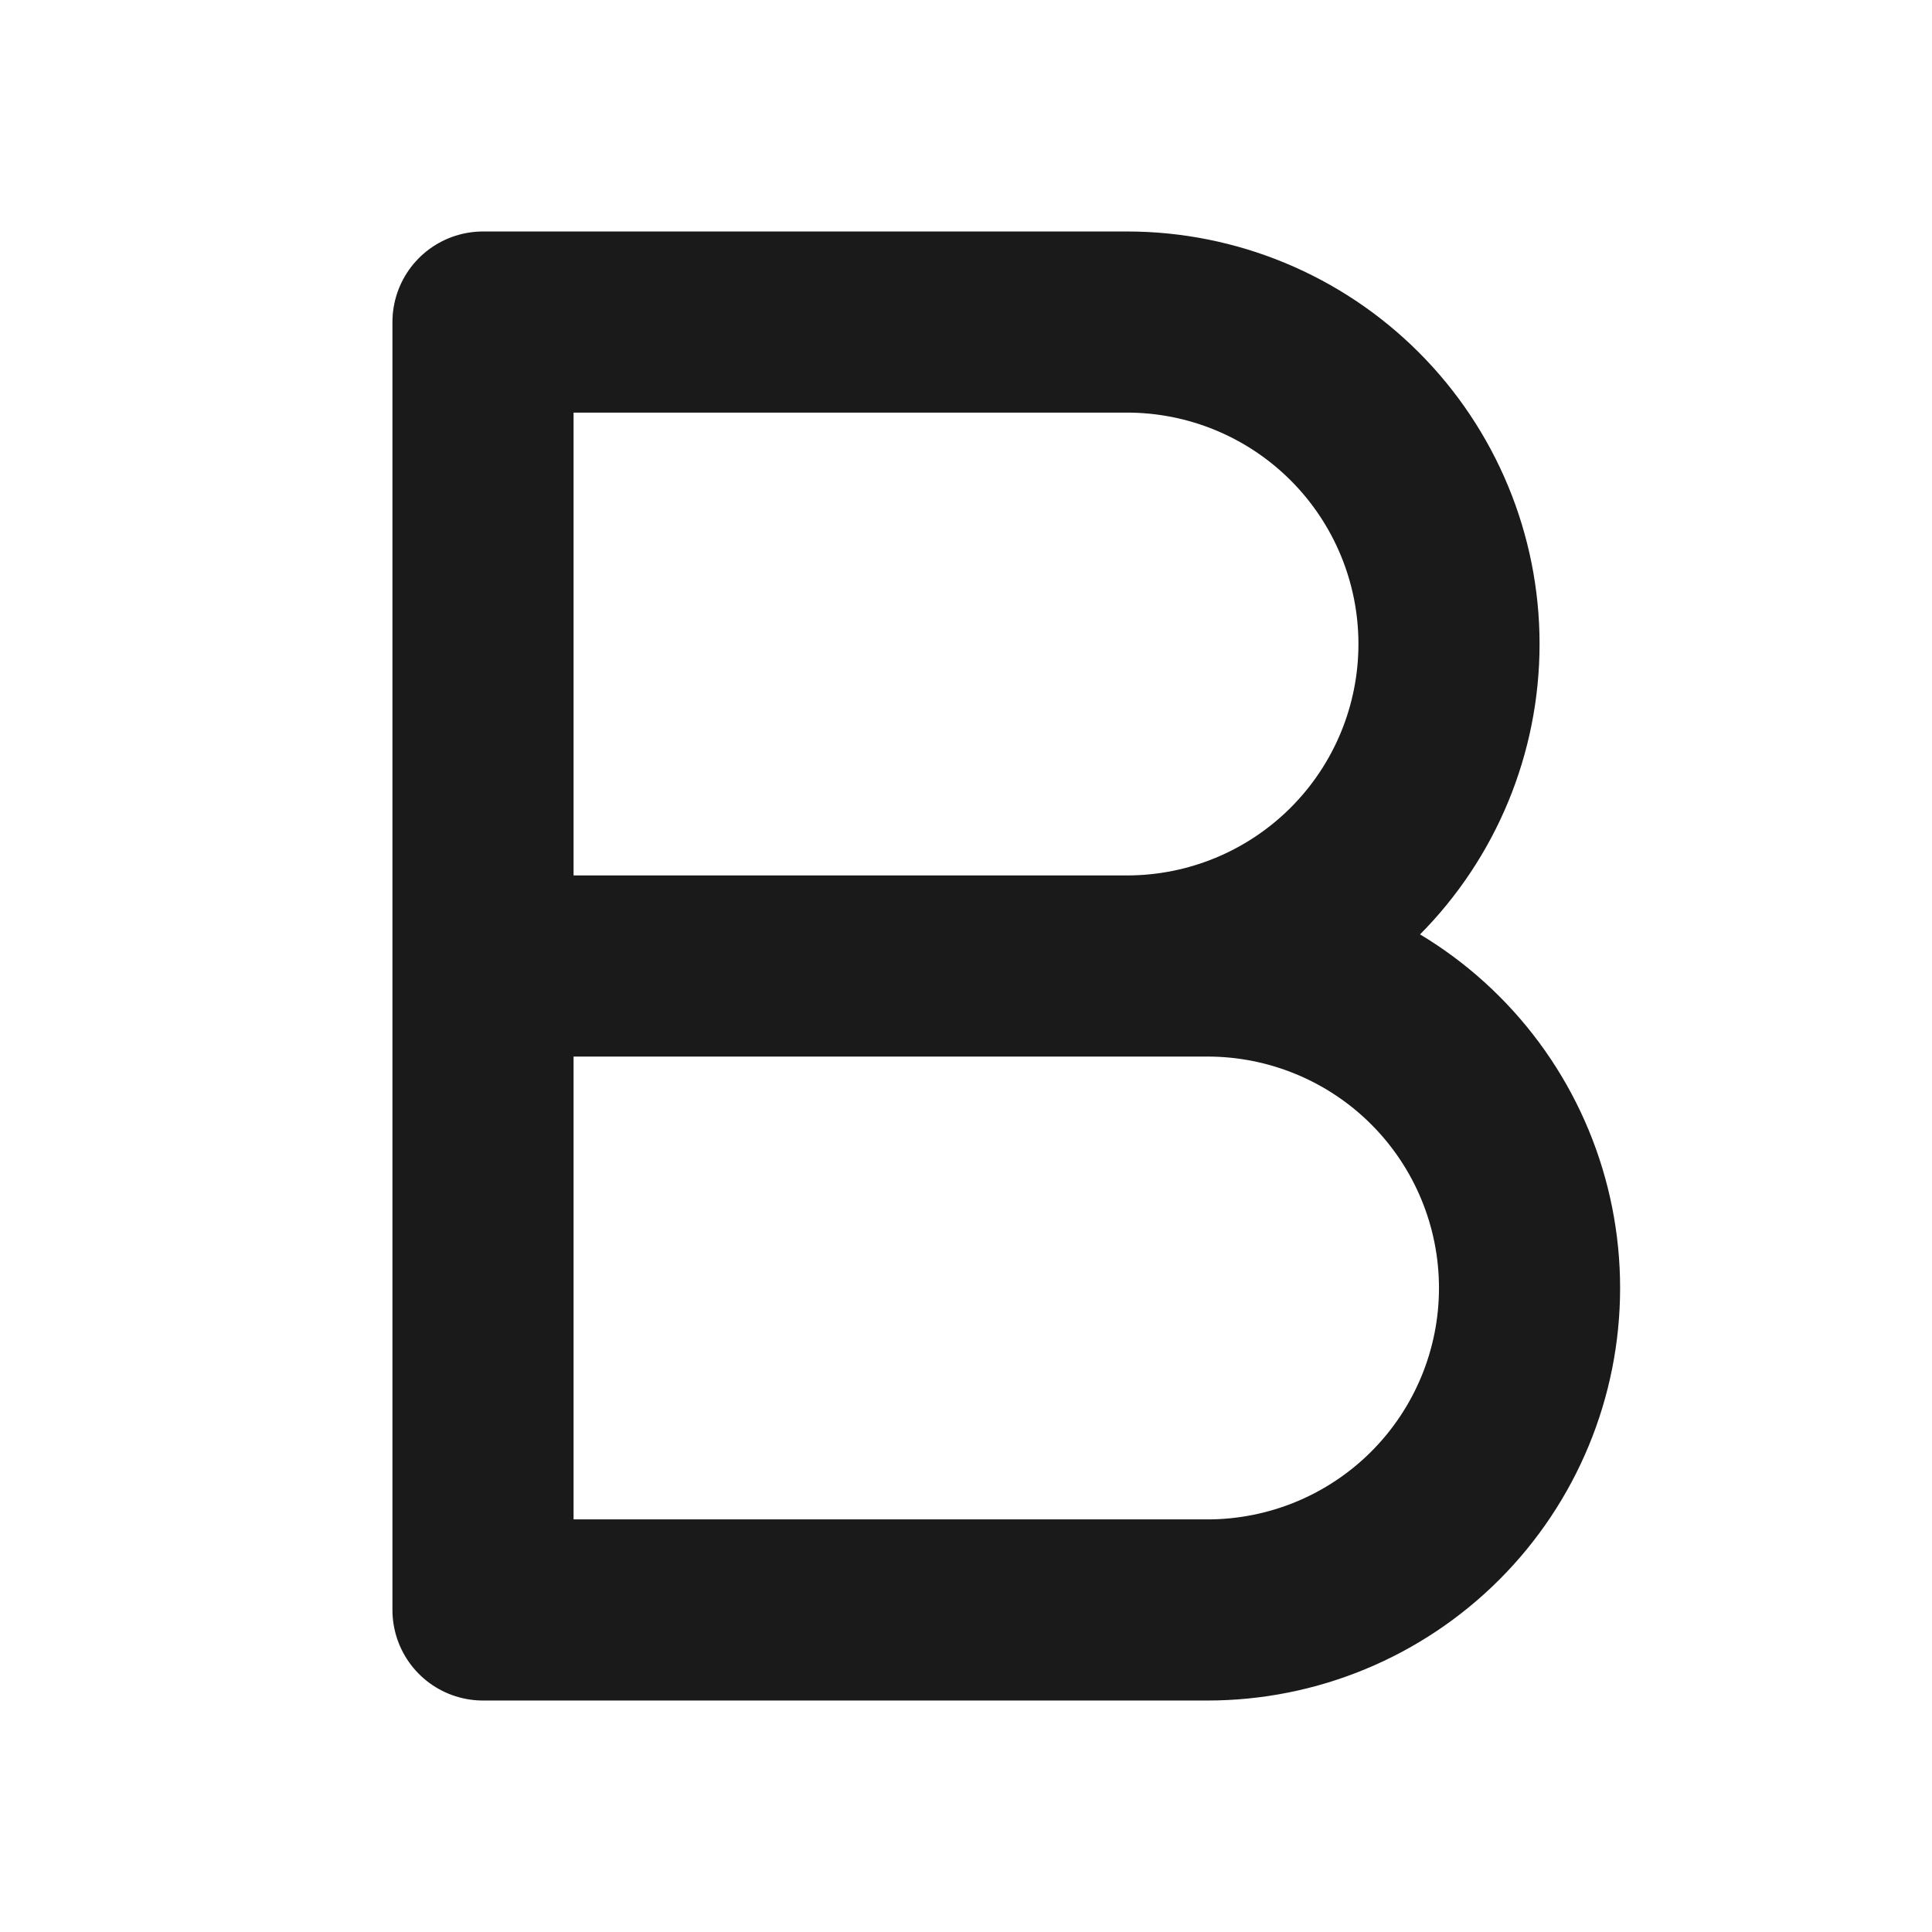
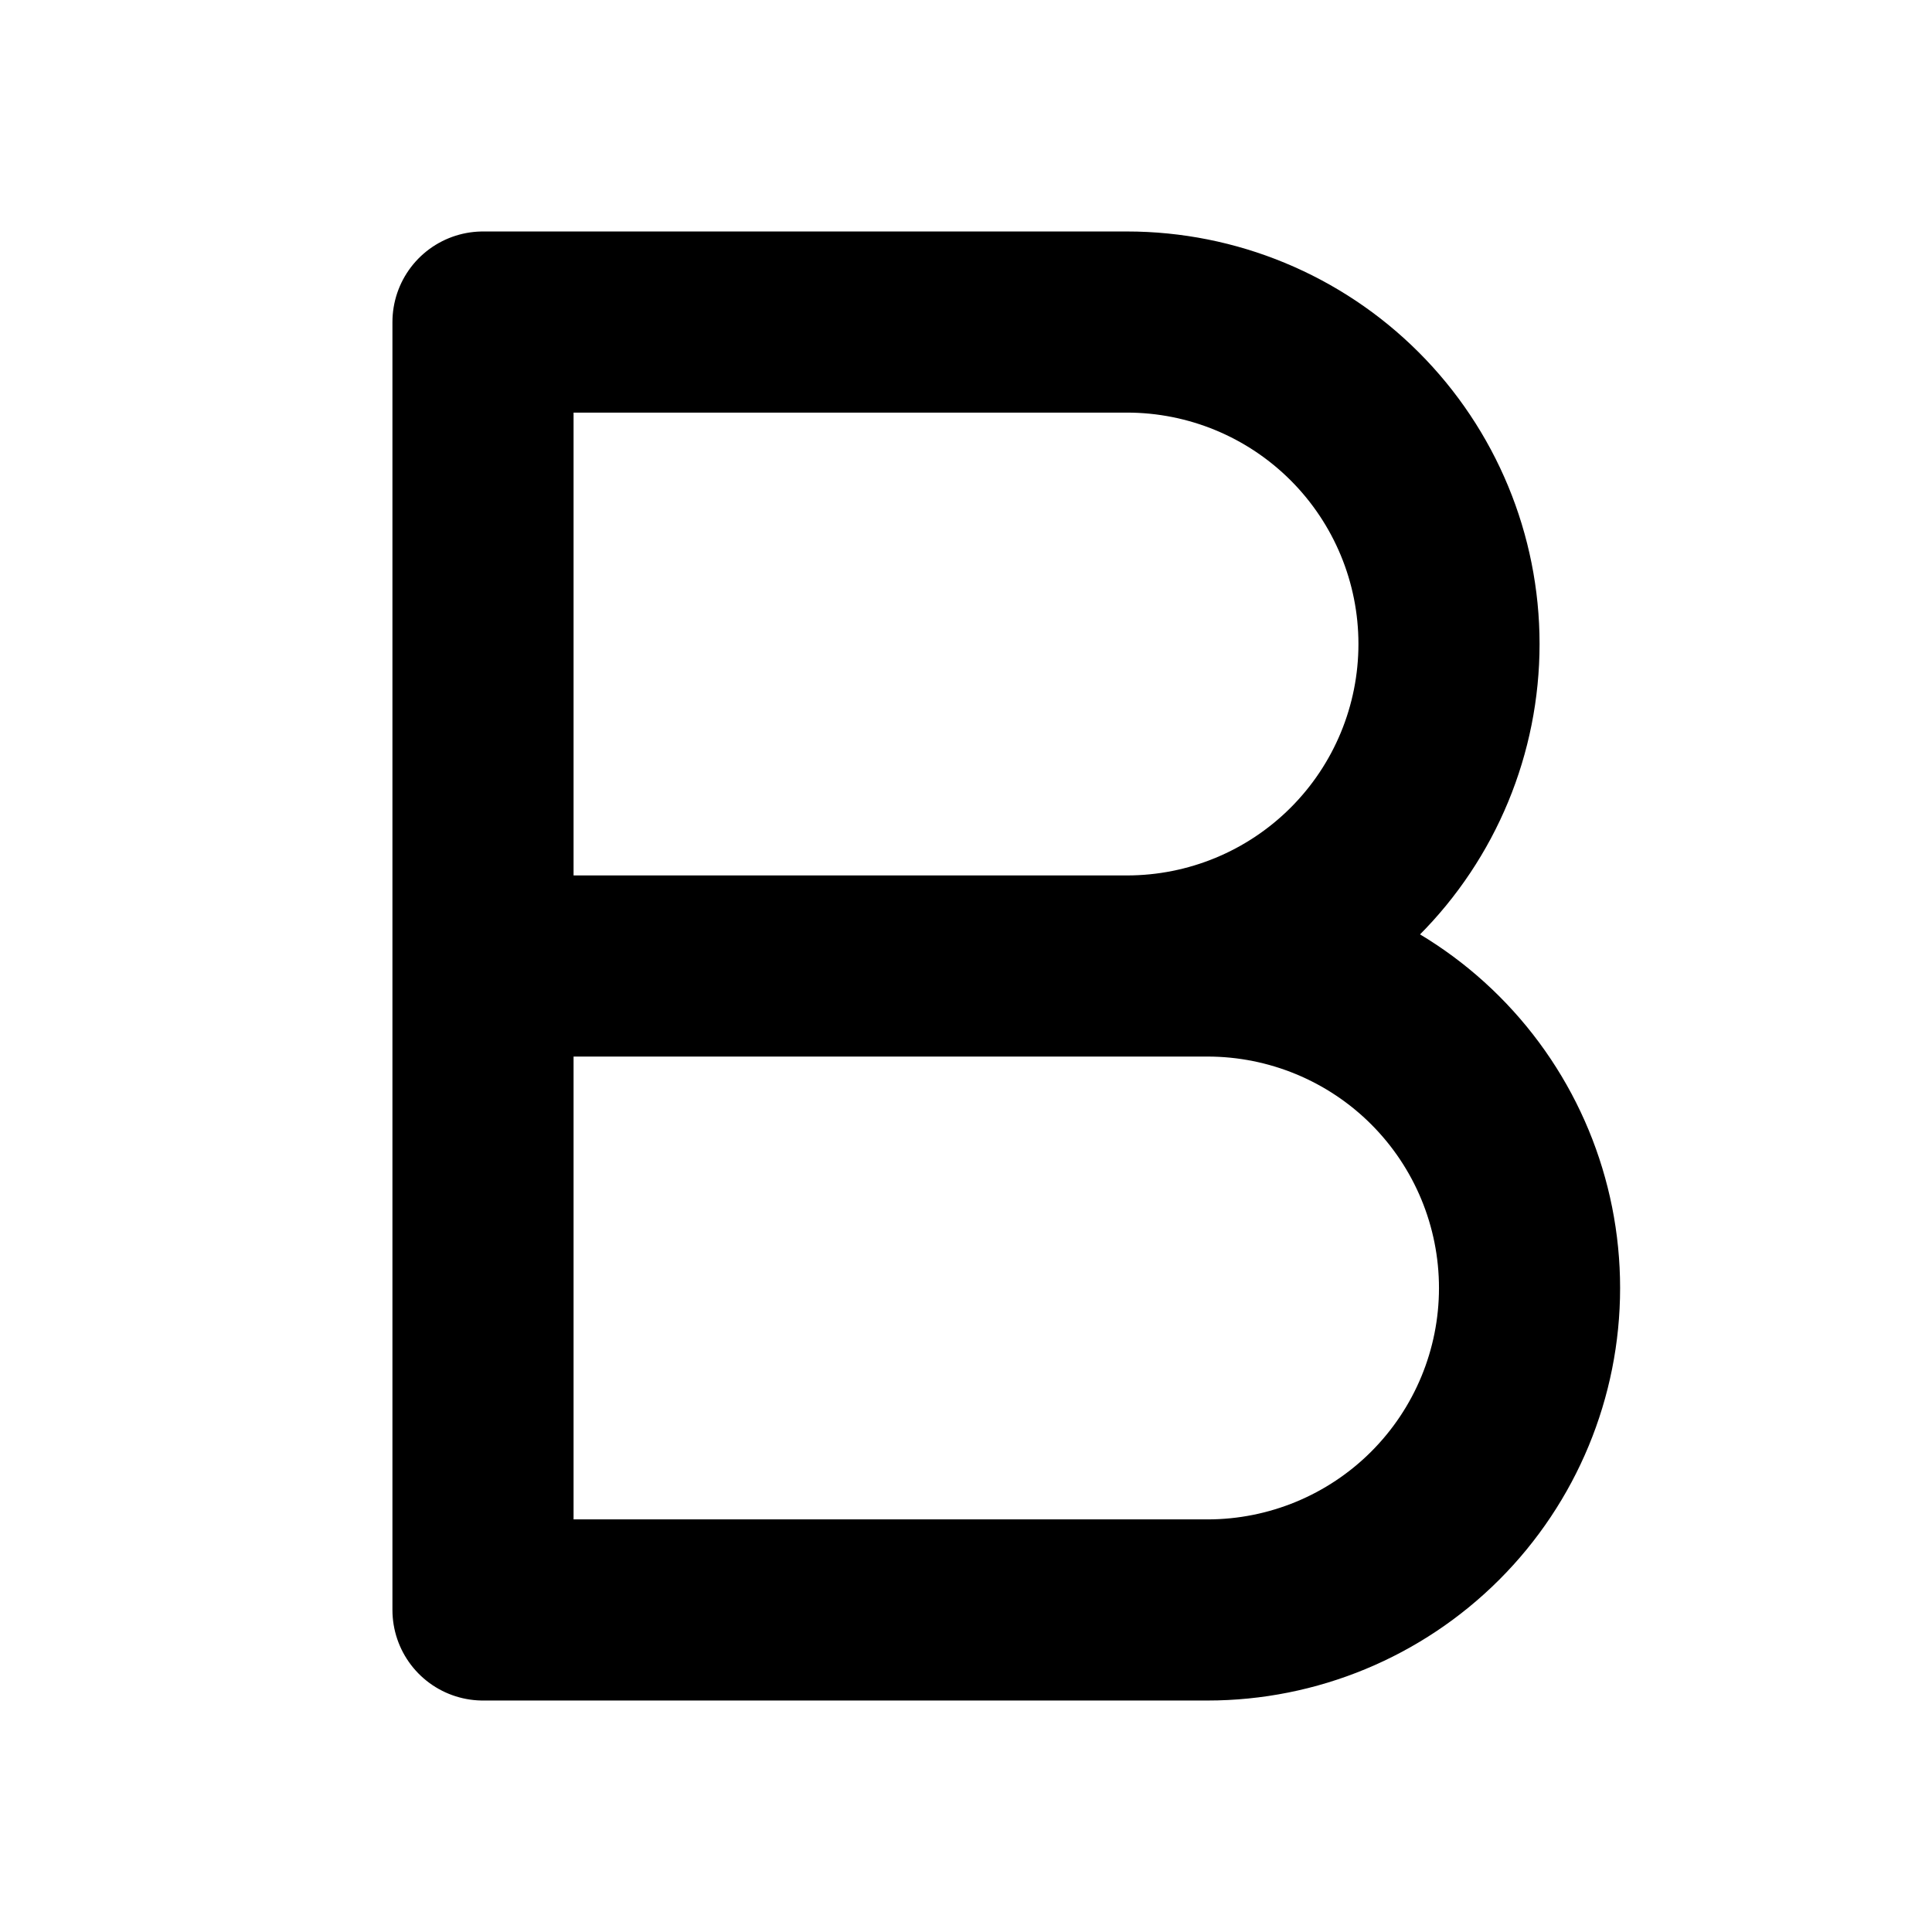
<svg xmlns="http://www.w3.org/2000/svg" width="16" height="16" viewBox="0 0 16 16" fill="none">
-   <path d="M4 8H9.333C10.041 8 10.719 7.719 11.219 7.219C11.719 6.719 12 6.041 12 5.333C12 4.626 11.719 3.948 11.219 3.448C10.719 2.948 10.041 2.667 9.333 2.667H4V8ZM4 8L10 8C10.707 8 11.386 8.281 11.886 8.781C12.386 9.281 12.667 9.959 12.667 10.667C12.667 11.374 12.386 12.052 11.886 12.552C11.386 13.052 10.707 13.333 10 13.333H4V8Z" stroke="#1A1A1A" stroke-width="1.5" stroke-linecap="round" stroke-linejoin="round" />
+   <path d="M4 8H9.333C10.041 8 10.719 7.719 11.219 7.219C11.719 6.719 12 6.041 12 5.333C12 4.626 11.719 3.948 11.219 3.448C10.719 2.948 10.041 2.667 9.333 2.667H4V8ZM4 8L10 8C10.707 8 11.386 8.281 11.886 8.781C12.386 9.281 12.667 9.959 12.667 10.667C12.667 11.374 12.386 12.052 11.886 12.552C11.386 13.052 10.707 13.333 10 13.333H4V8Z" stroke="currentColor" stroke-width="1.5" stroke-linecap="round" stroke-linejoin="round" />
</svg>
